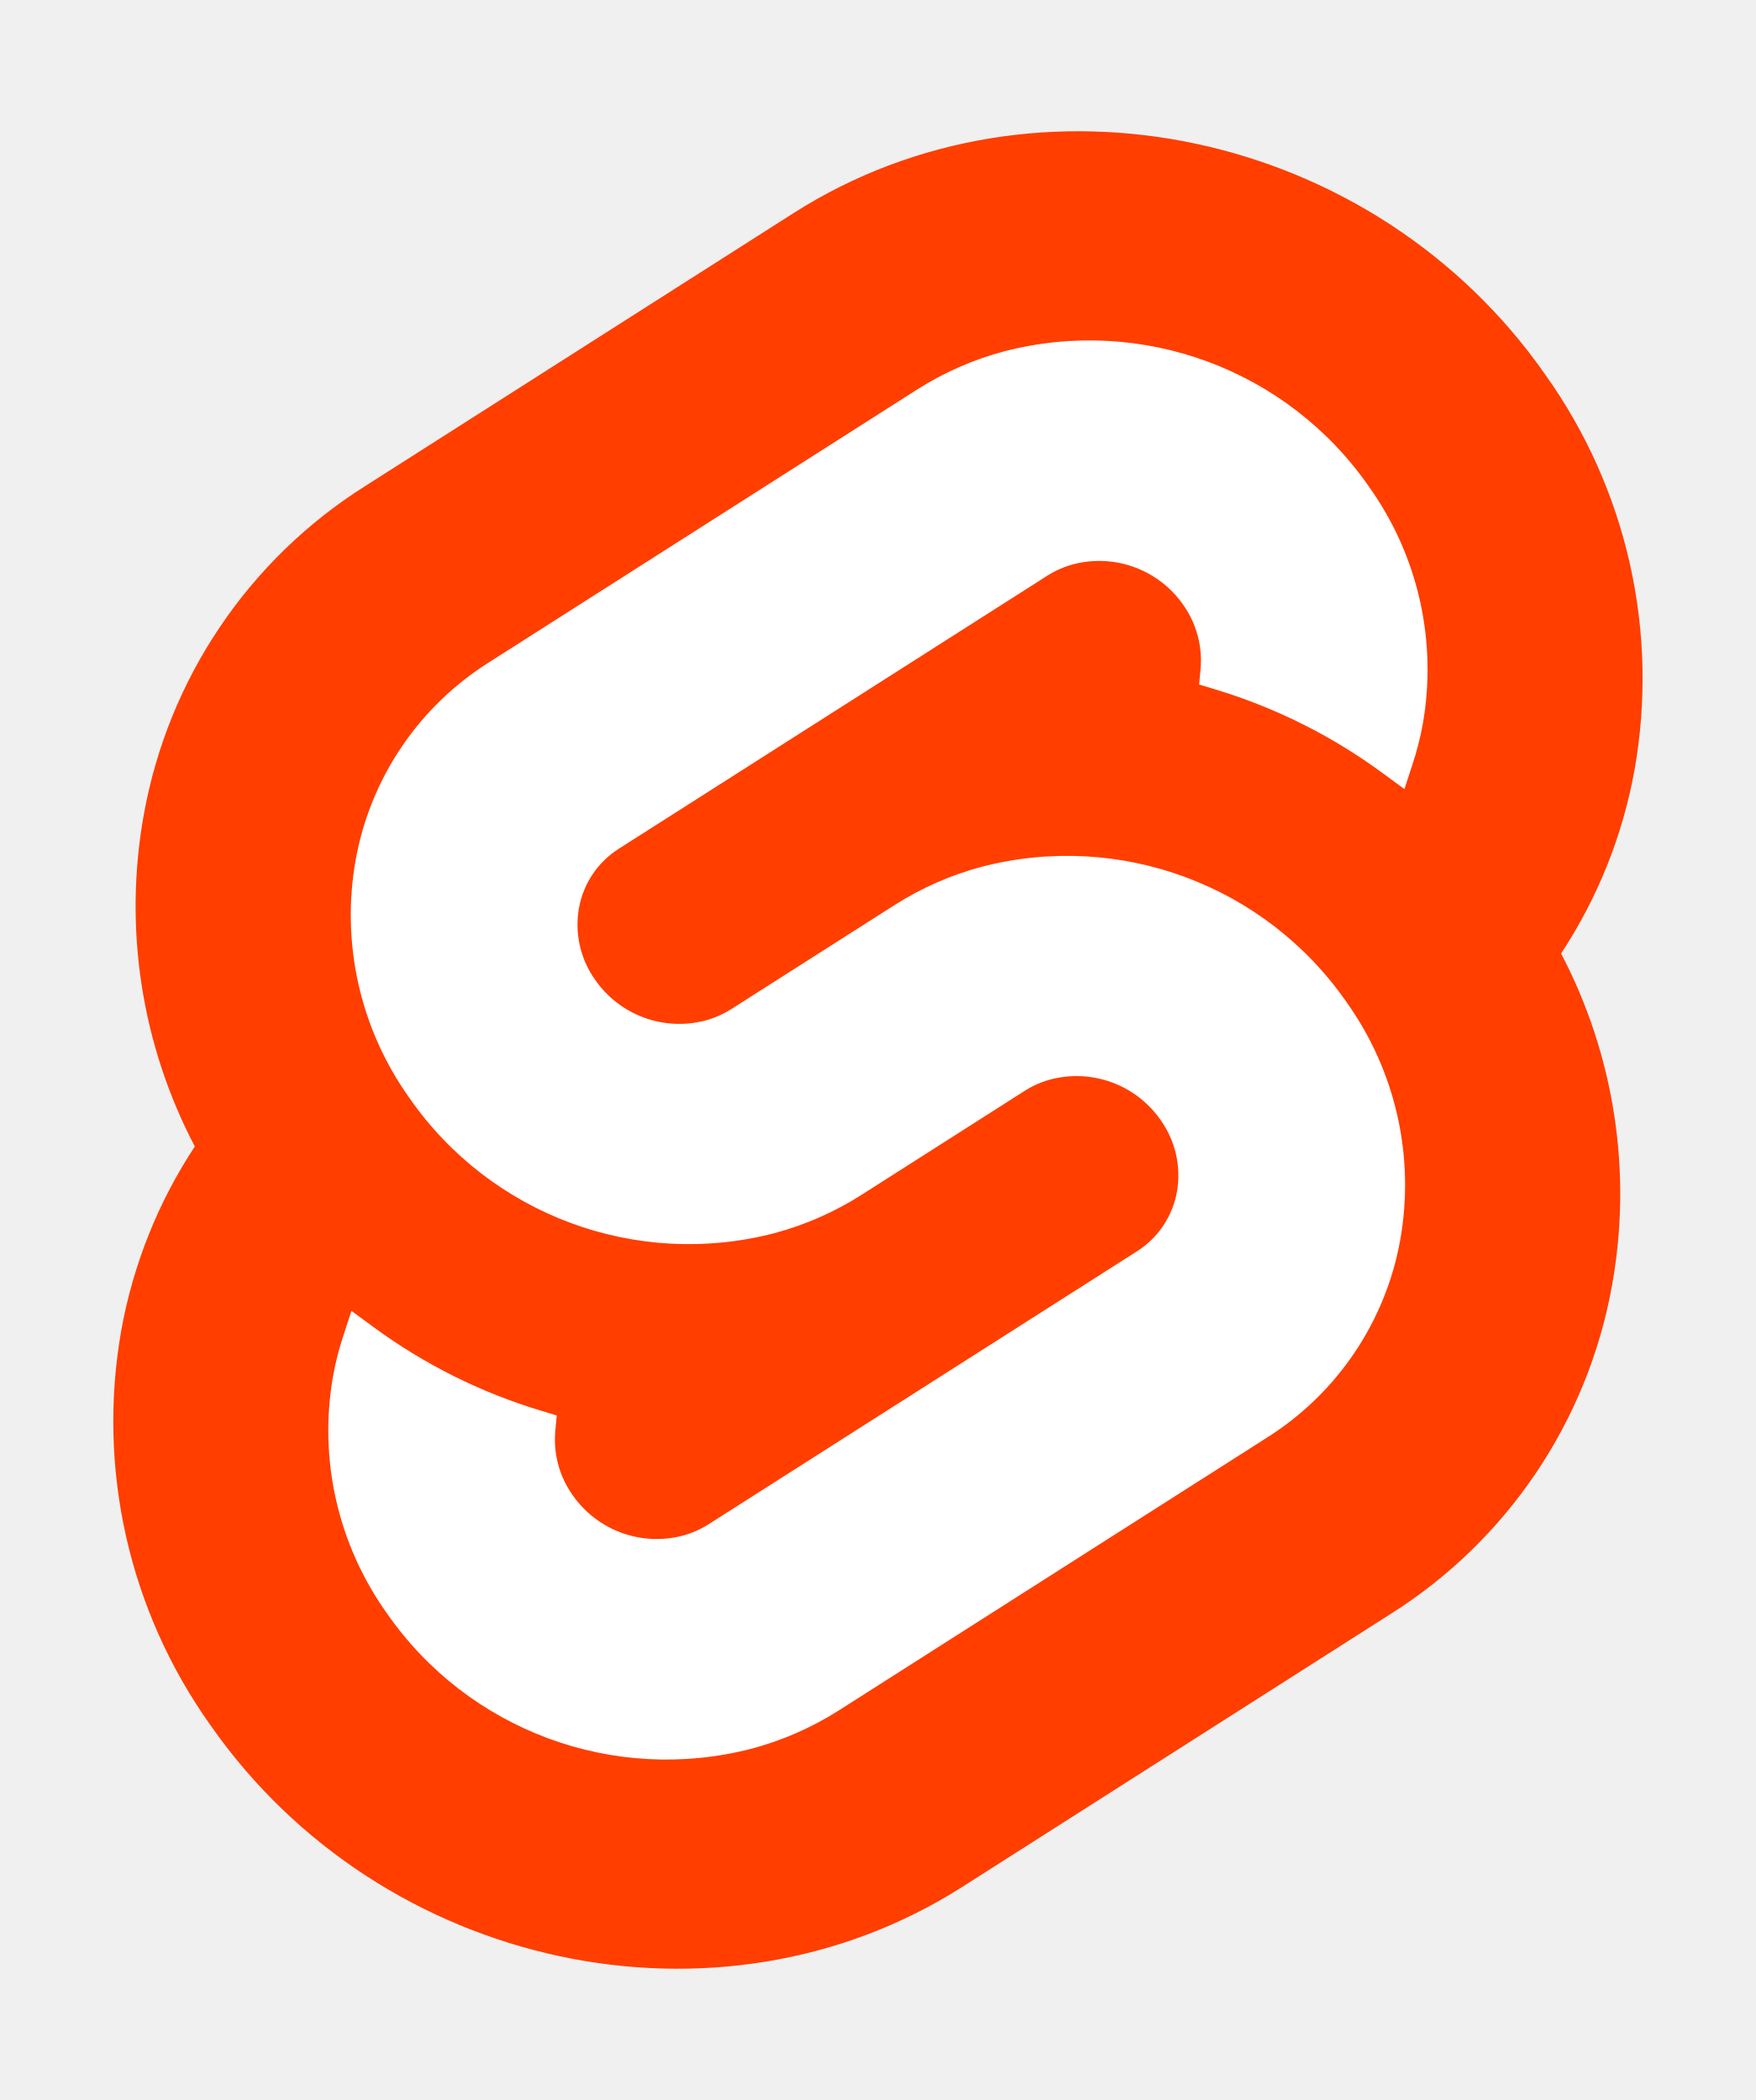
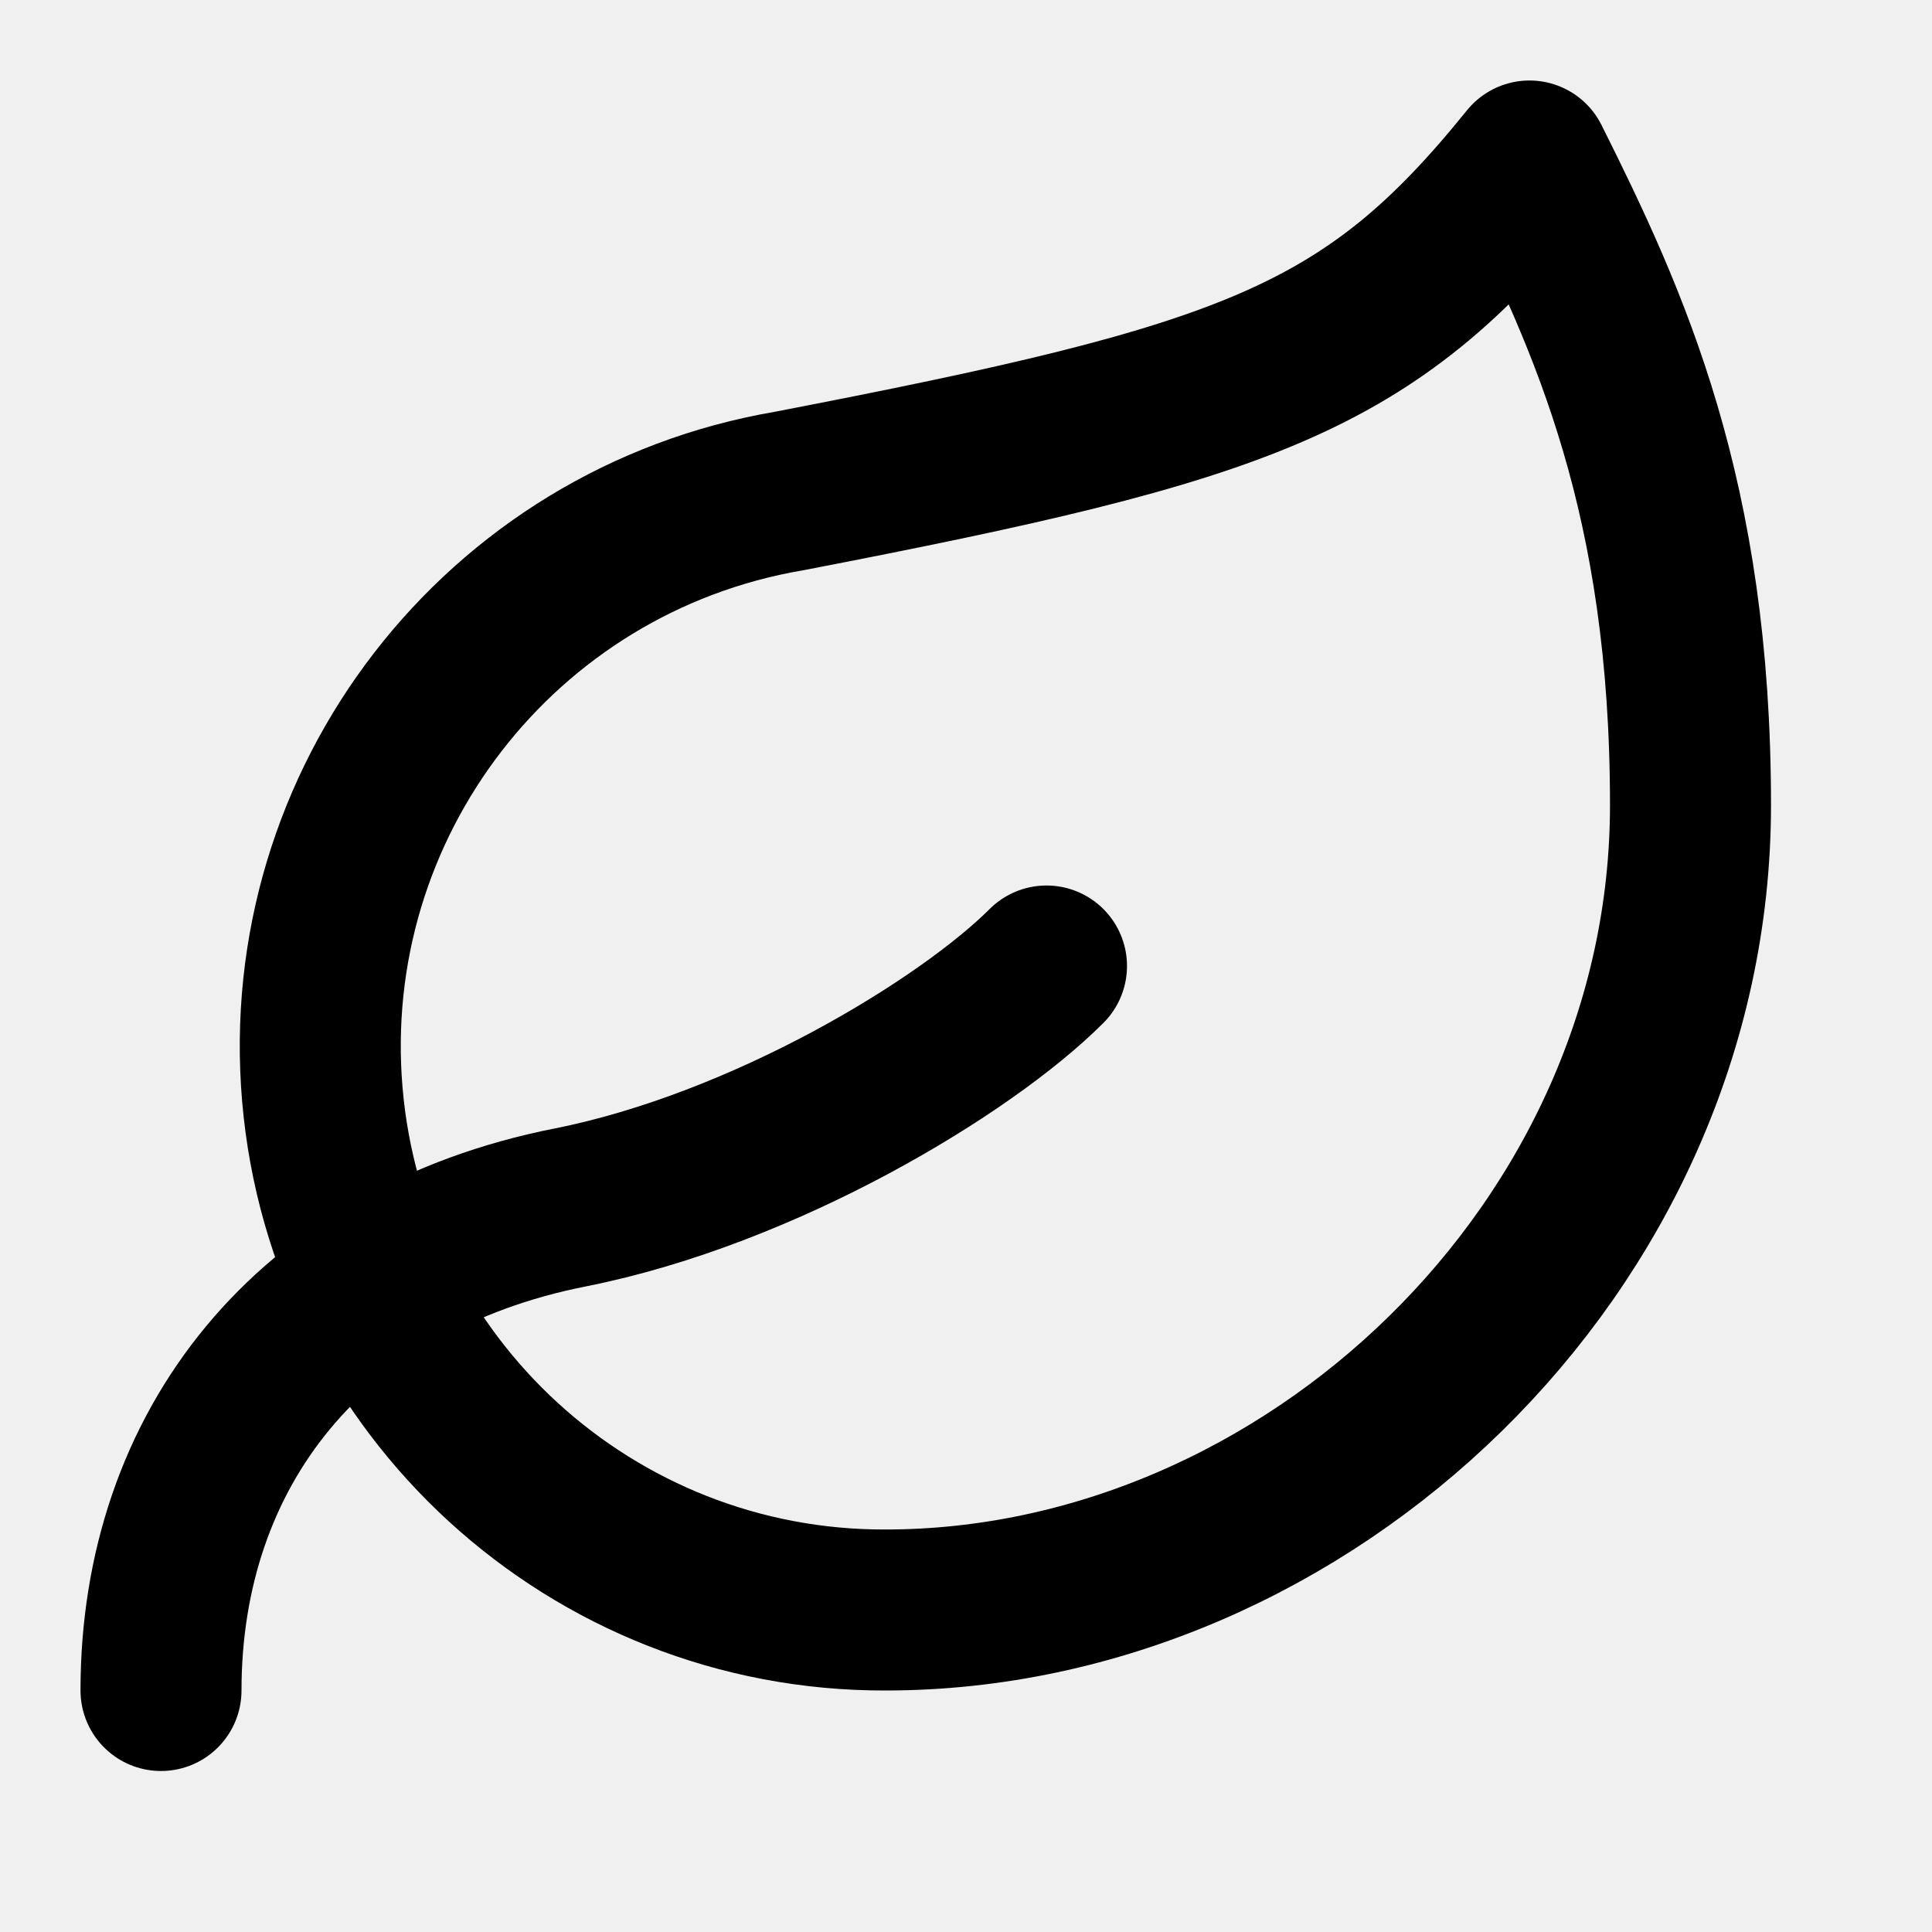
- <svg xmlns="http://www.w3.org/2000/svg" width="107" height="128" viewBox="0 0 107 128">
-   <path d="M94.157 22.819c-10.4-14.885-30.94-19.297-45.792-9.835L22.282 29.608A29.92 29.92 0 0 0 8.764 49.65a31.5 31.5 0 0 0 3.108 20.231 30 30 0 0 0-4.477 11.183 31.9 31.9 0 0 0 5.448 24.116c10.402 14.887 30.942 19.297 45.791 9.835l26.083-16.624A29.92 29.92 0 0 0 98.235 78.35a31.53 31.53 0 0 0-3.105-20.232 30 30 0 0 0 4.474-11.182 31.88 31.88 0 0 0-5.447-24.116" style="fill:#ff3e00" />
-   <path d="M45.817 106.582a20.72 20.72 0 0 1-22.237-8.243 19.17 19.17 0 0 1-3.277-14.503 18 18 0 0 1 .624-2.435l.49-1.498 1.337.981a33.6 33.6 0 0 0 10.203 5.098l.97.294-.09.968a5.85 5.85 0 0 0 1.052 3.878 6.24 6.24 0 0 0 6.695 2.485 5.8 5.8 0 0 0 1.603-.704L69.27 76.28a5.43 5.43 0 0 0 2.45-3.631 5.8 5.8 0 0 0-.987-4.371 6.24 6.24 0 0 0-6.698-2.487 5.7 5.7 0 0 0-1.6.704l-9.953 6.345a19 19 0 0 1-5.296 2.326 20.72 20.72 0 0 1-22.237-8.243 19.17 19.17 0 0 1-3.277-14.502 17.99 17.99 0 0 1 8.13-12.052l26.081-16.623a19 19 0 0 1 5.3-2.329 20.72 20.72 0 0 1 22.237 8.243 19.17 19.17 0 0 1 3.277 14.503 18 18 0 0 1-.624 2.435l-.49 1.498-1.337-.98a33.6 33.6 0 0 0-10.203-5.1l-.97-.294.09-.968a5.86 5.86 0 0 0-1.052-3.878 6.24 6.24 0 0 0-6.696-2.485 5.8 5.8 0 0 0-1.602.704L37.73 51.72a5.42 5.42 0 0 0-2.449 3.63 5.79 5.79 0 0 0 .986 4.372 6.24 6.24 0 0 0 6.698 2.486 5.8 5.8 0 0 0 1.602-.704l9.952-6.342a19 19 0 0 1 5.295-2.328 20.72 20.72 0 0 1 22.237 8.242 19.17 19.17 0 0 1 3.277 14.503 18 18 0 0 1-8.13 12.053l-26.081 16.622a19 19 0 0 1-5.3 2.328" style="fill:#fff" />
+ <svg xmlns="http://www.w3.org/2000/svg" width="24" height="24" viewBox="0 0 24 24" fill="none" stroke="currentColor" stroke-width="2" stroke-linecap="round" stroke-linejoin="round" class="lucide lucide-leaf-icon lucide-leaf">
+   <path d="M11 20A7 7 0 0 1 9.8 6.1C15.5 5 17 4.48 19 2c1 2 2 4.18 2 8 0 5.5-4.78 10-10 10Z" />
+   <path d="M2 21c0-3 1.85-5.36 5.08-6C9.5 14.52 12 13 13 12" />
</svg>
